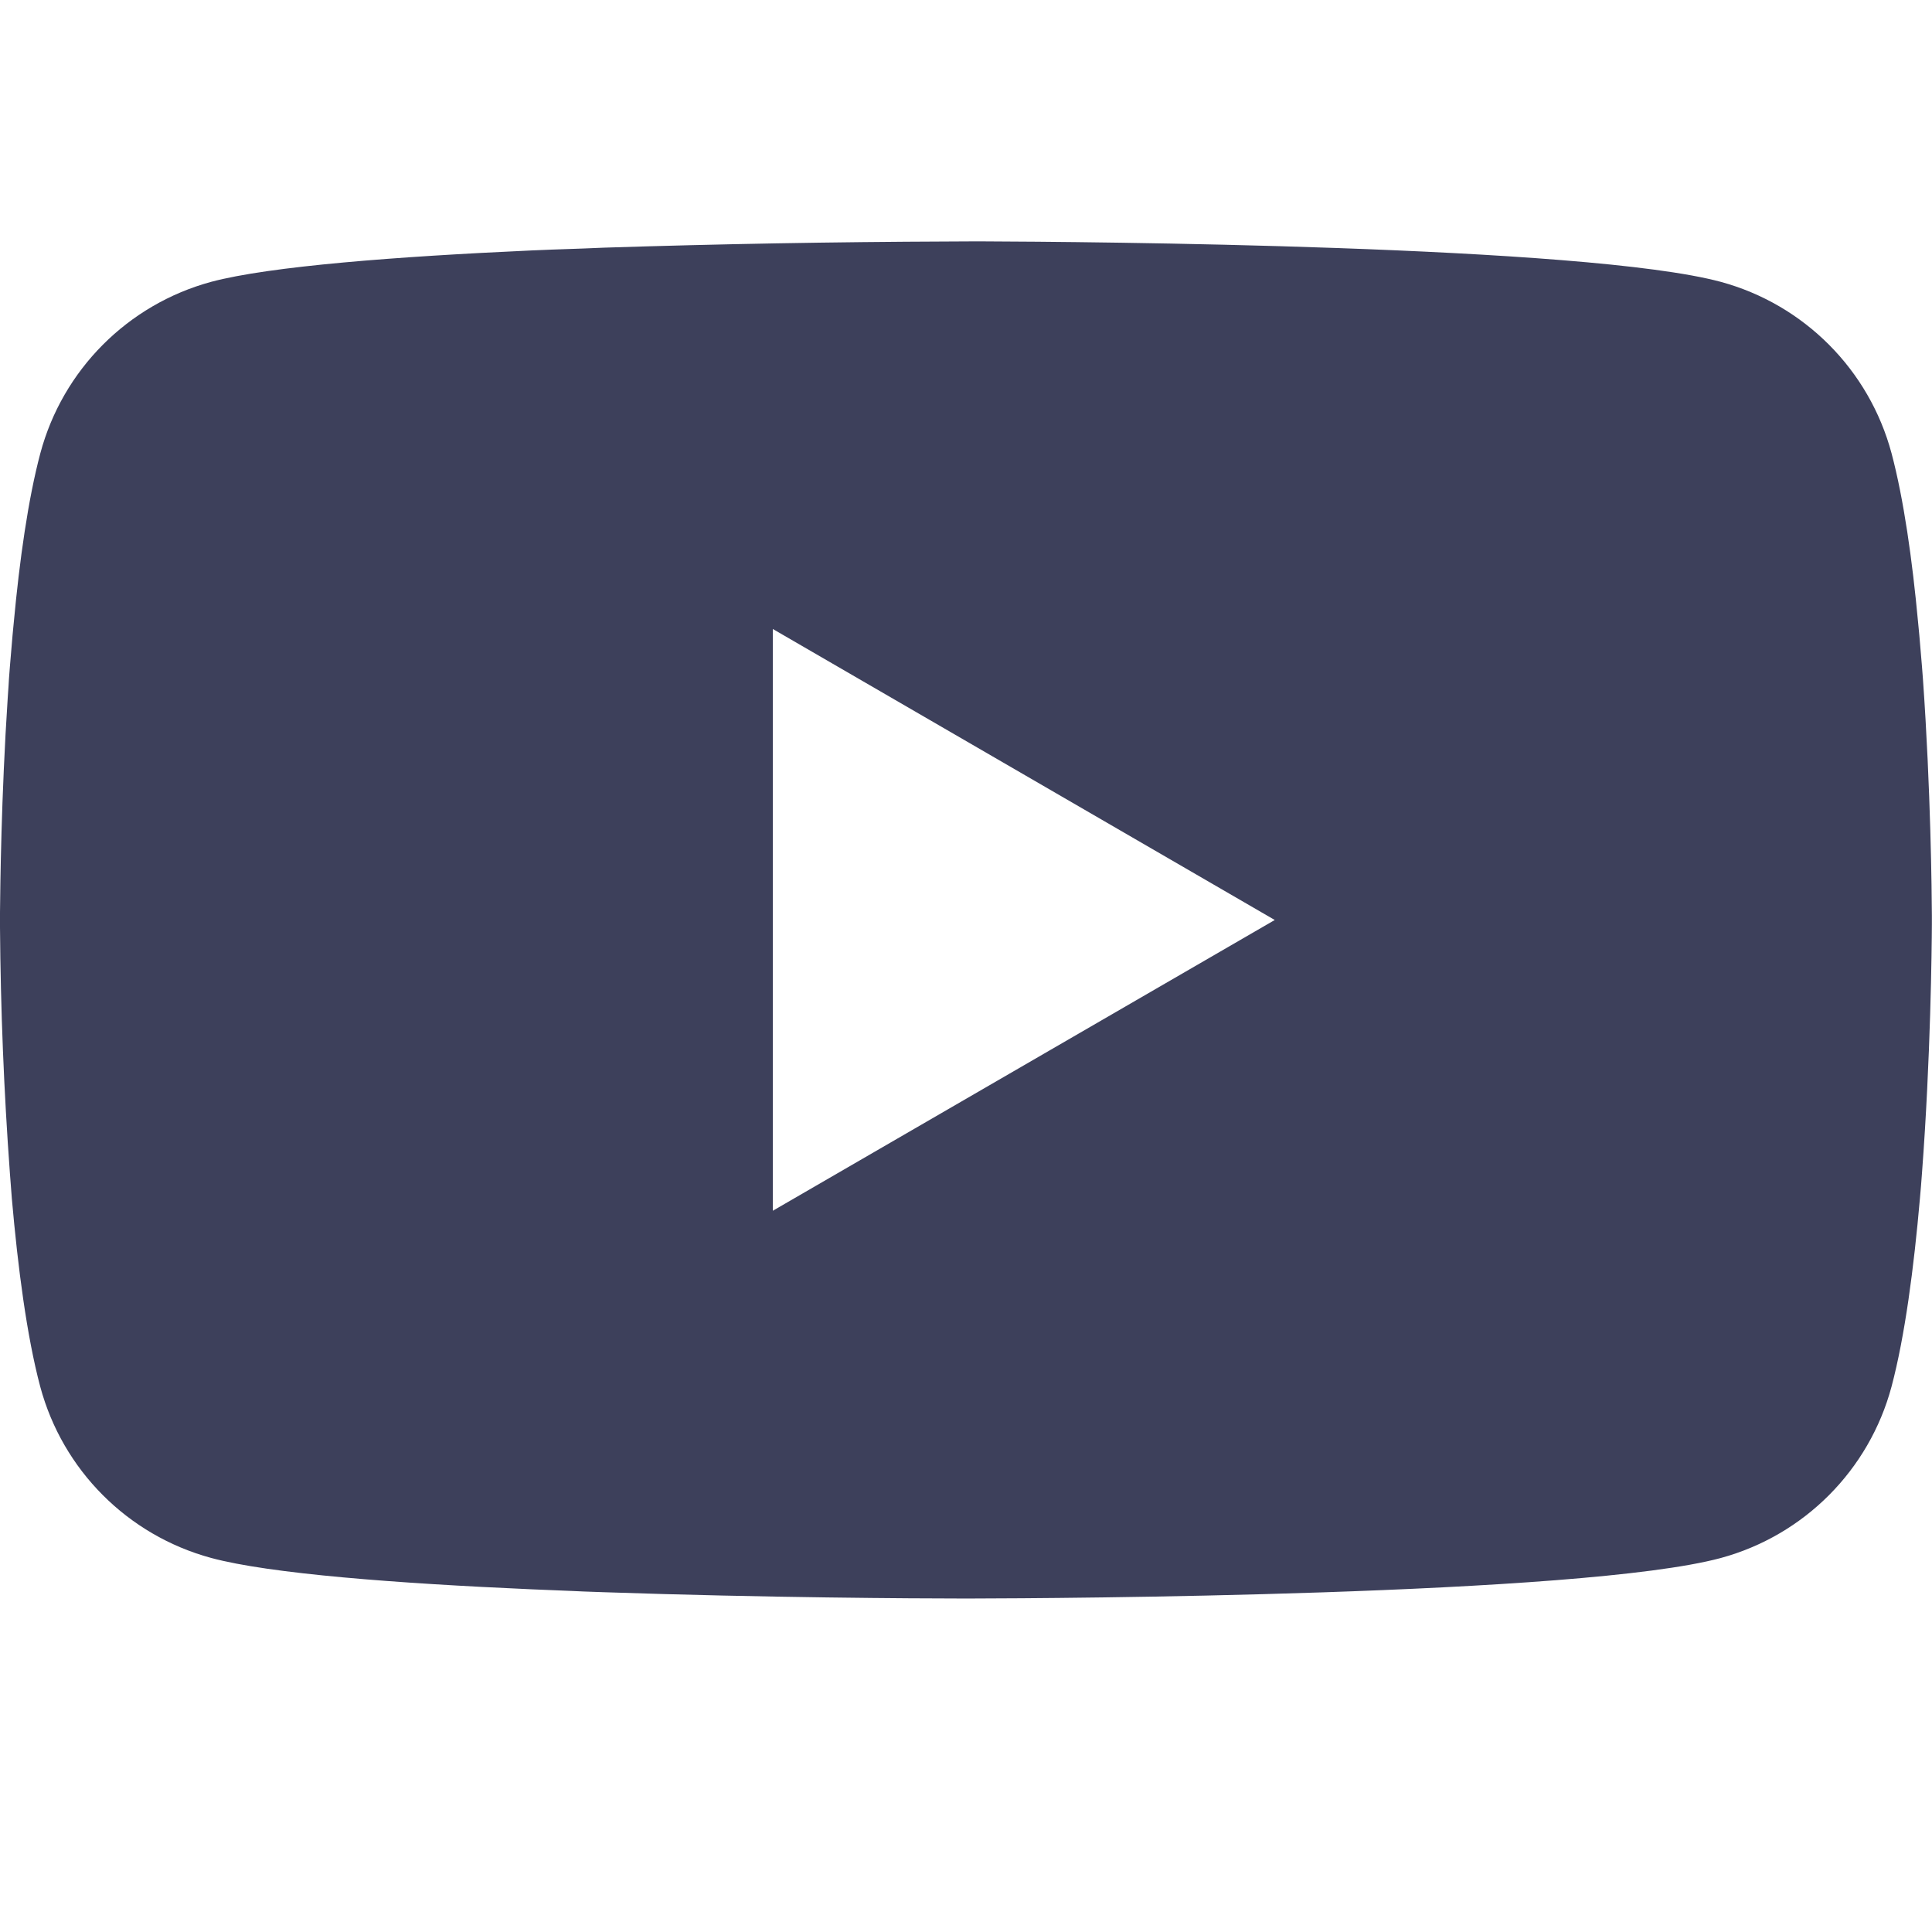
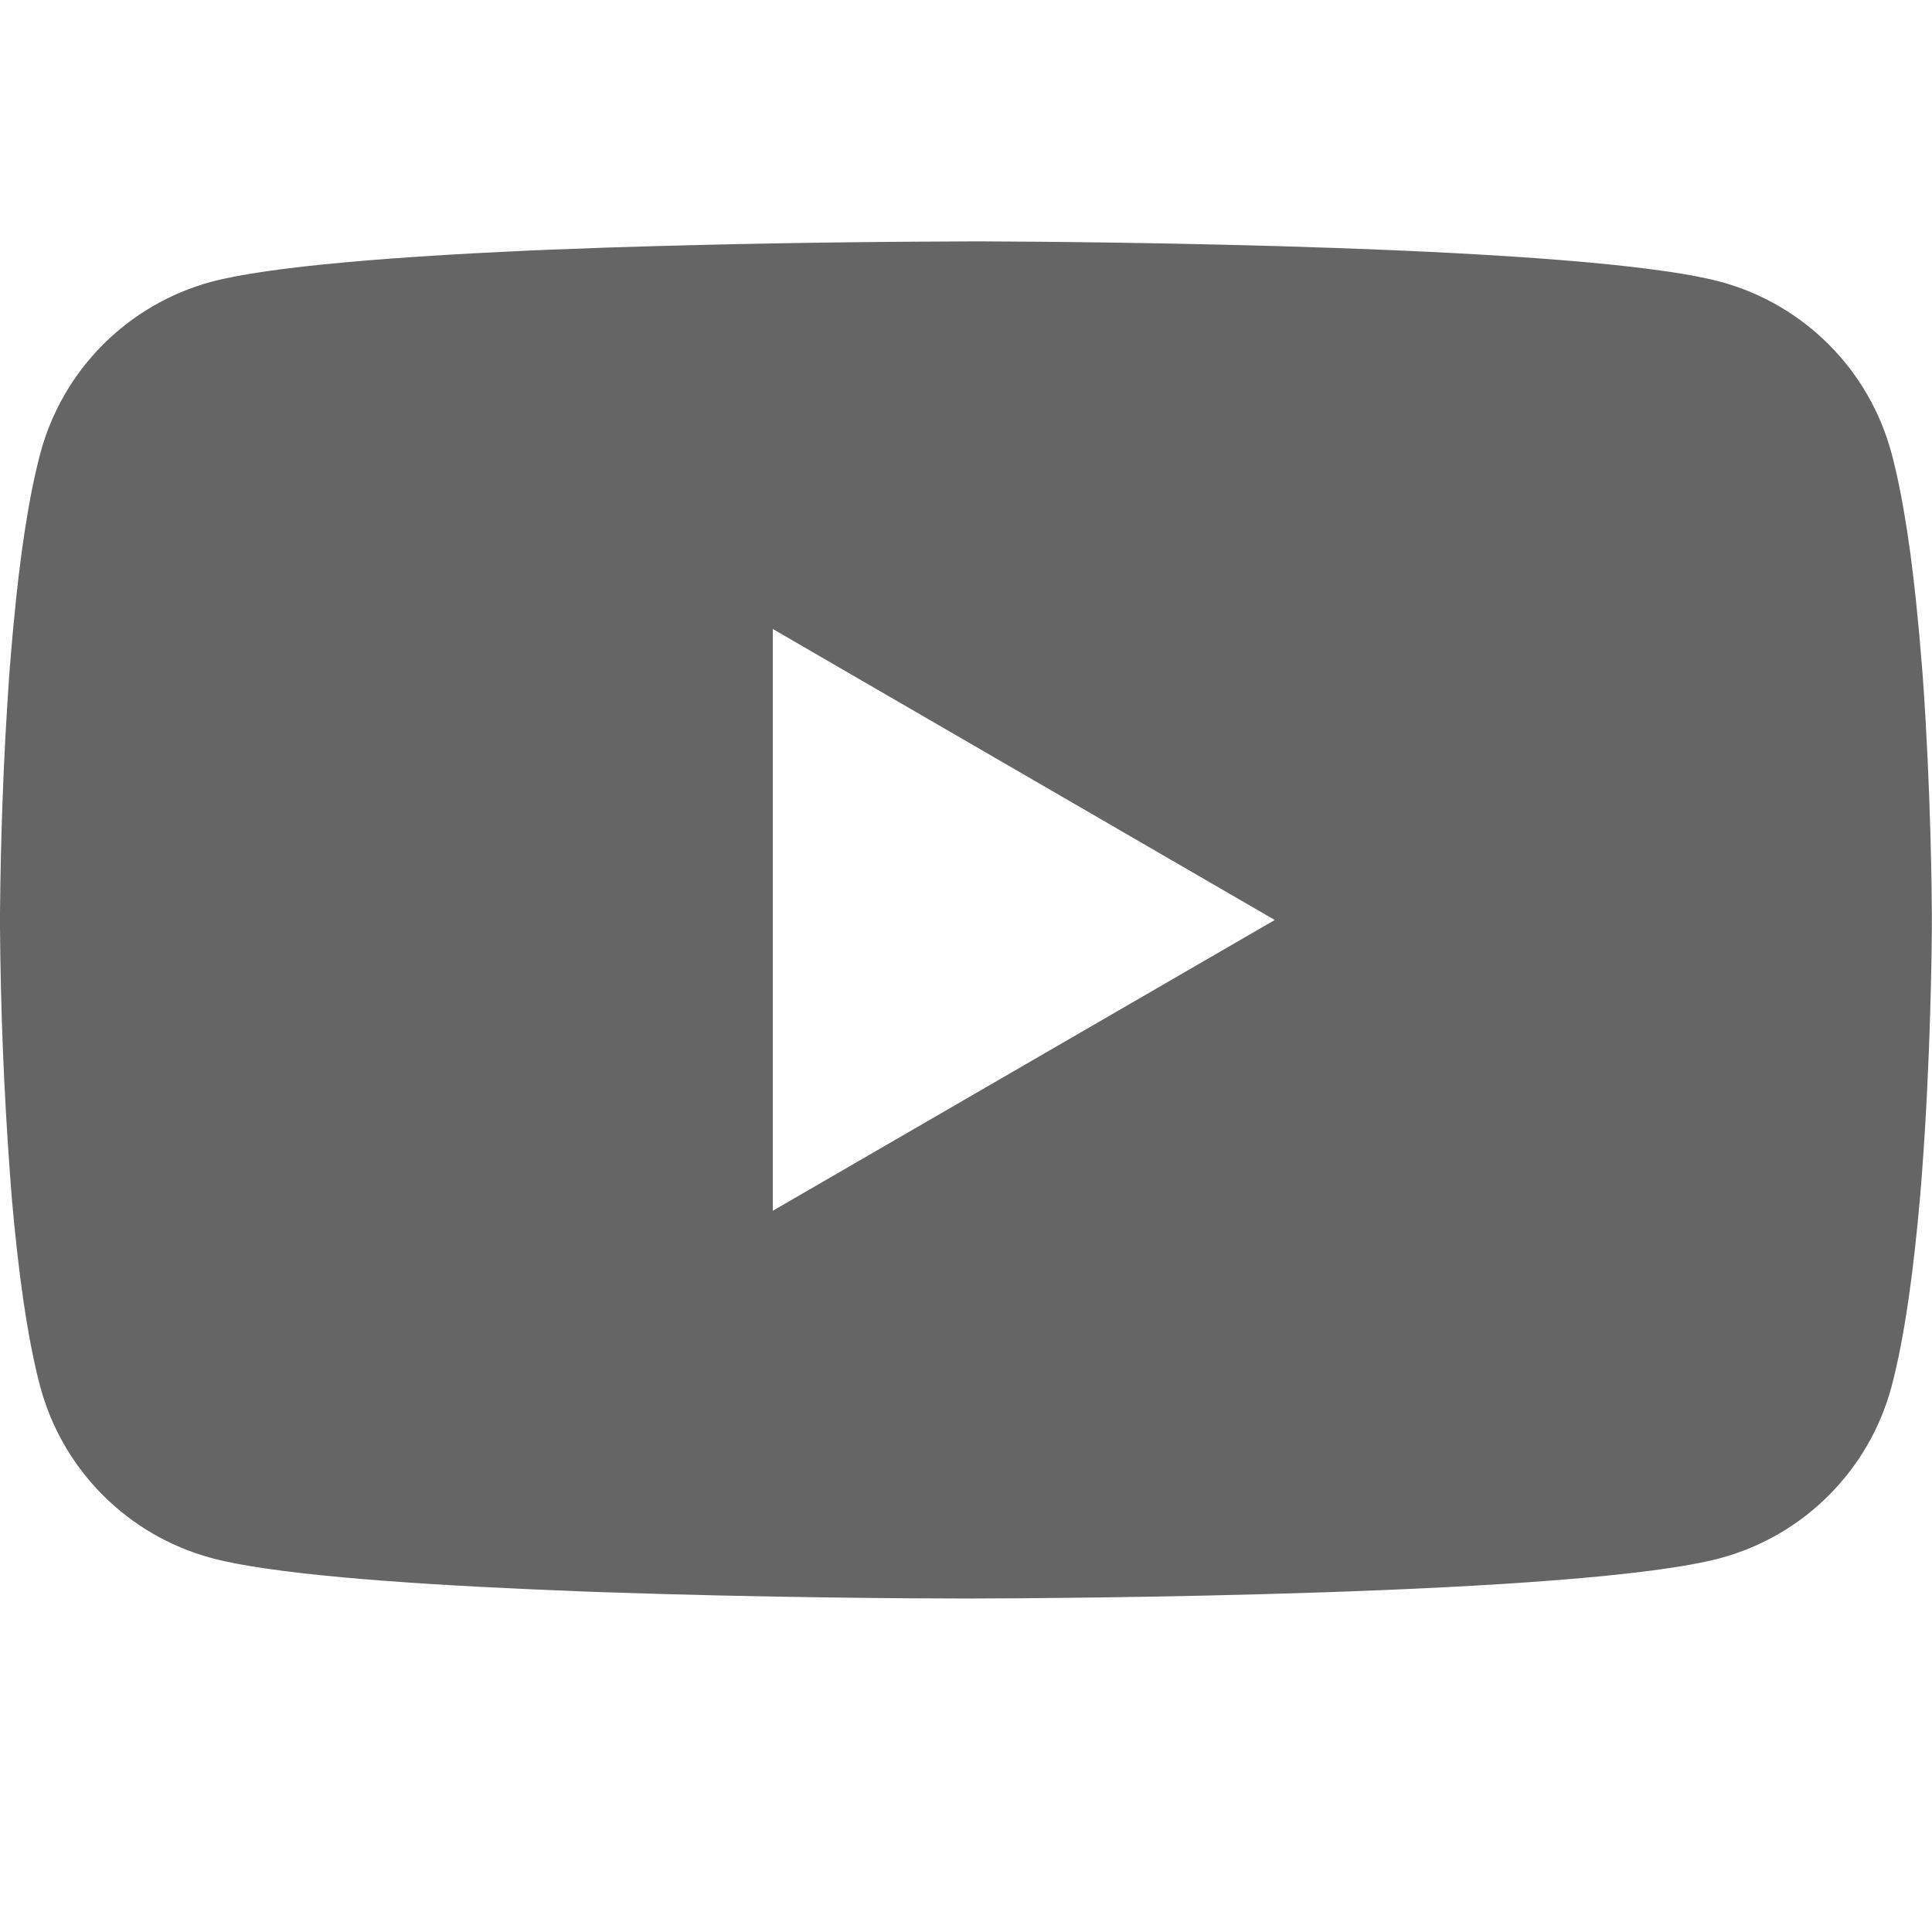
- <svg xmlns="http://www.w3.org/2000/svg" width="16" height="16" fill="#3D405B" class="bi bi-youtube" viewBox="0 0 16 16">
+ <svg xmlns="http://www.w3.org/2000/svg" width="16" height="16" fill="#656565" class="bi bi-youtube" viewBox="0 0 16 16">
  <path d="M8.051 1.999h.089c.822.003 4.987.033 6.11.335a2.01 2.01 0 0 1 1.415 1.42c.101.38.172.883.22 1.402l.01.104.022.26.008.104c.065.914.073 1.77.074 1.957v.075c-.001.194-.01 1.108-.082 2.06l-.008.105-.009.104c-.05.572-.124 1.14-.235 1.558a2.01 2.01 0 0 1-1.415 1.42c-1.16.312-5.569.334-6.18.335h-.142c-.309 0-1.587-.006-2.927-.052l-.17-.006-.087-.004-.171-.007-.171-.007c-1.11-.049-2.167-.128-2.654-.26a2.01 2.01 0 0 1-1.415-1.419c-.111-.417-.185-.986-.235-1.558L.09 9.82l-.008-.104A31 31 0 0 1 0 7.68v-.123c.002-.215.01-.958.064-1.778l.007-.103.003-.052.008-.104.022-.26.01-.104c.048-.519.119-1.023.22-1.402a2.01 2.01 0 0 1 1.415-1.42c.487-.13 1.544-.21 2.654-.26l.17-.007.172-.006.086-.003.171-.007A100 100 0 0 1 7.858 2zM6.4 5.209v4.818l4.157-2.408z" />
</svg>
